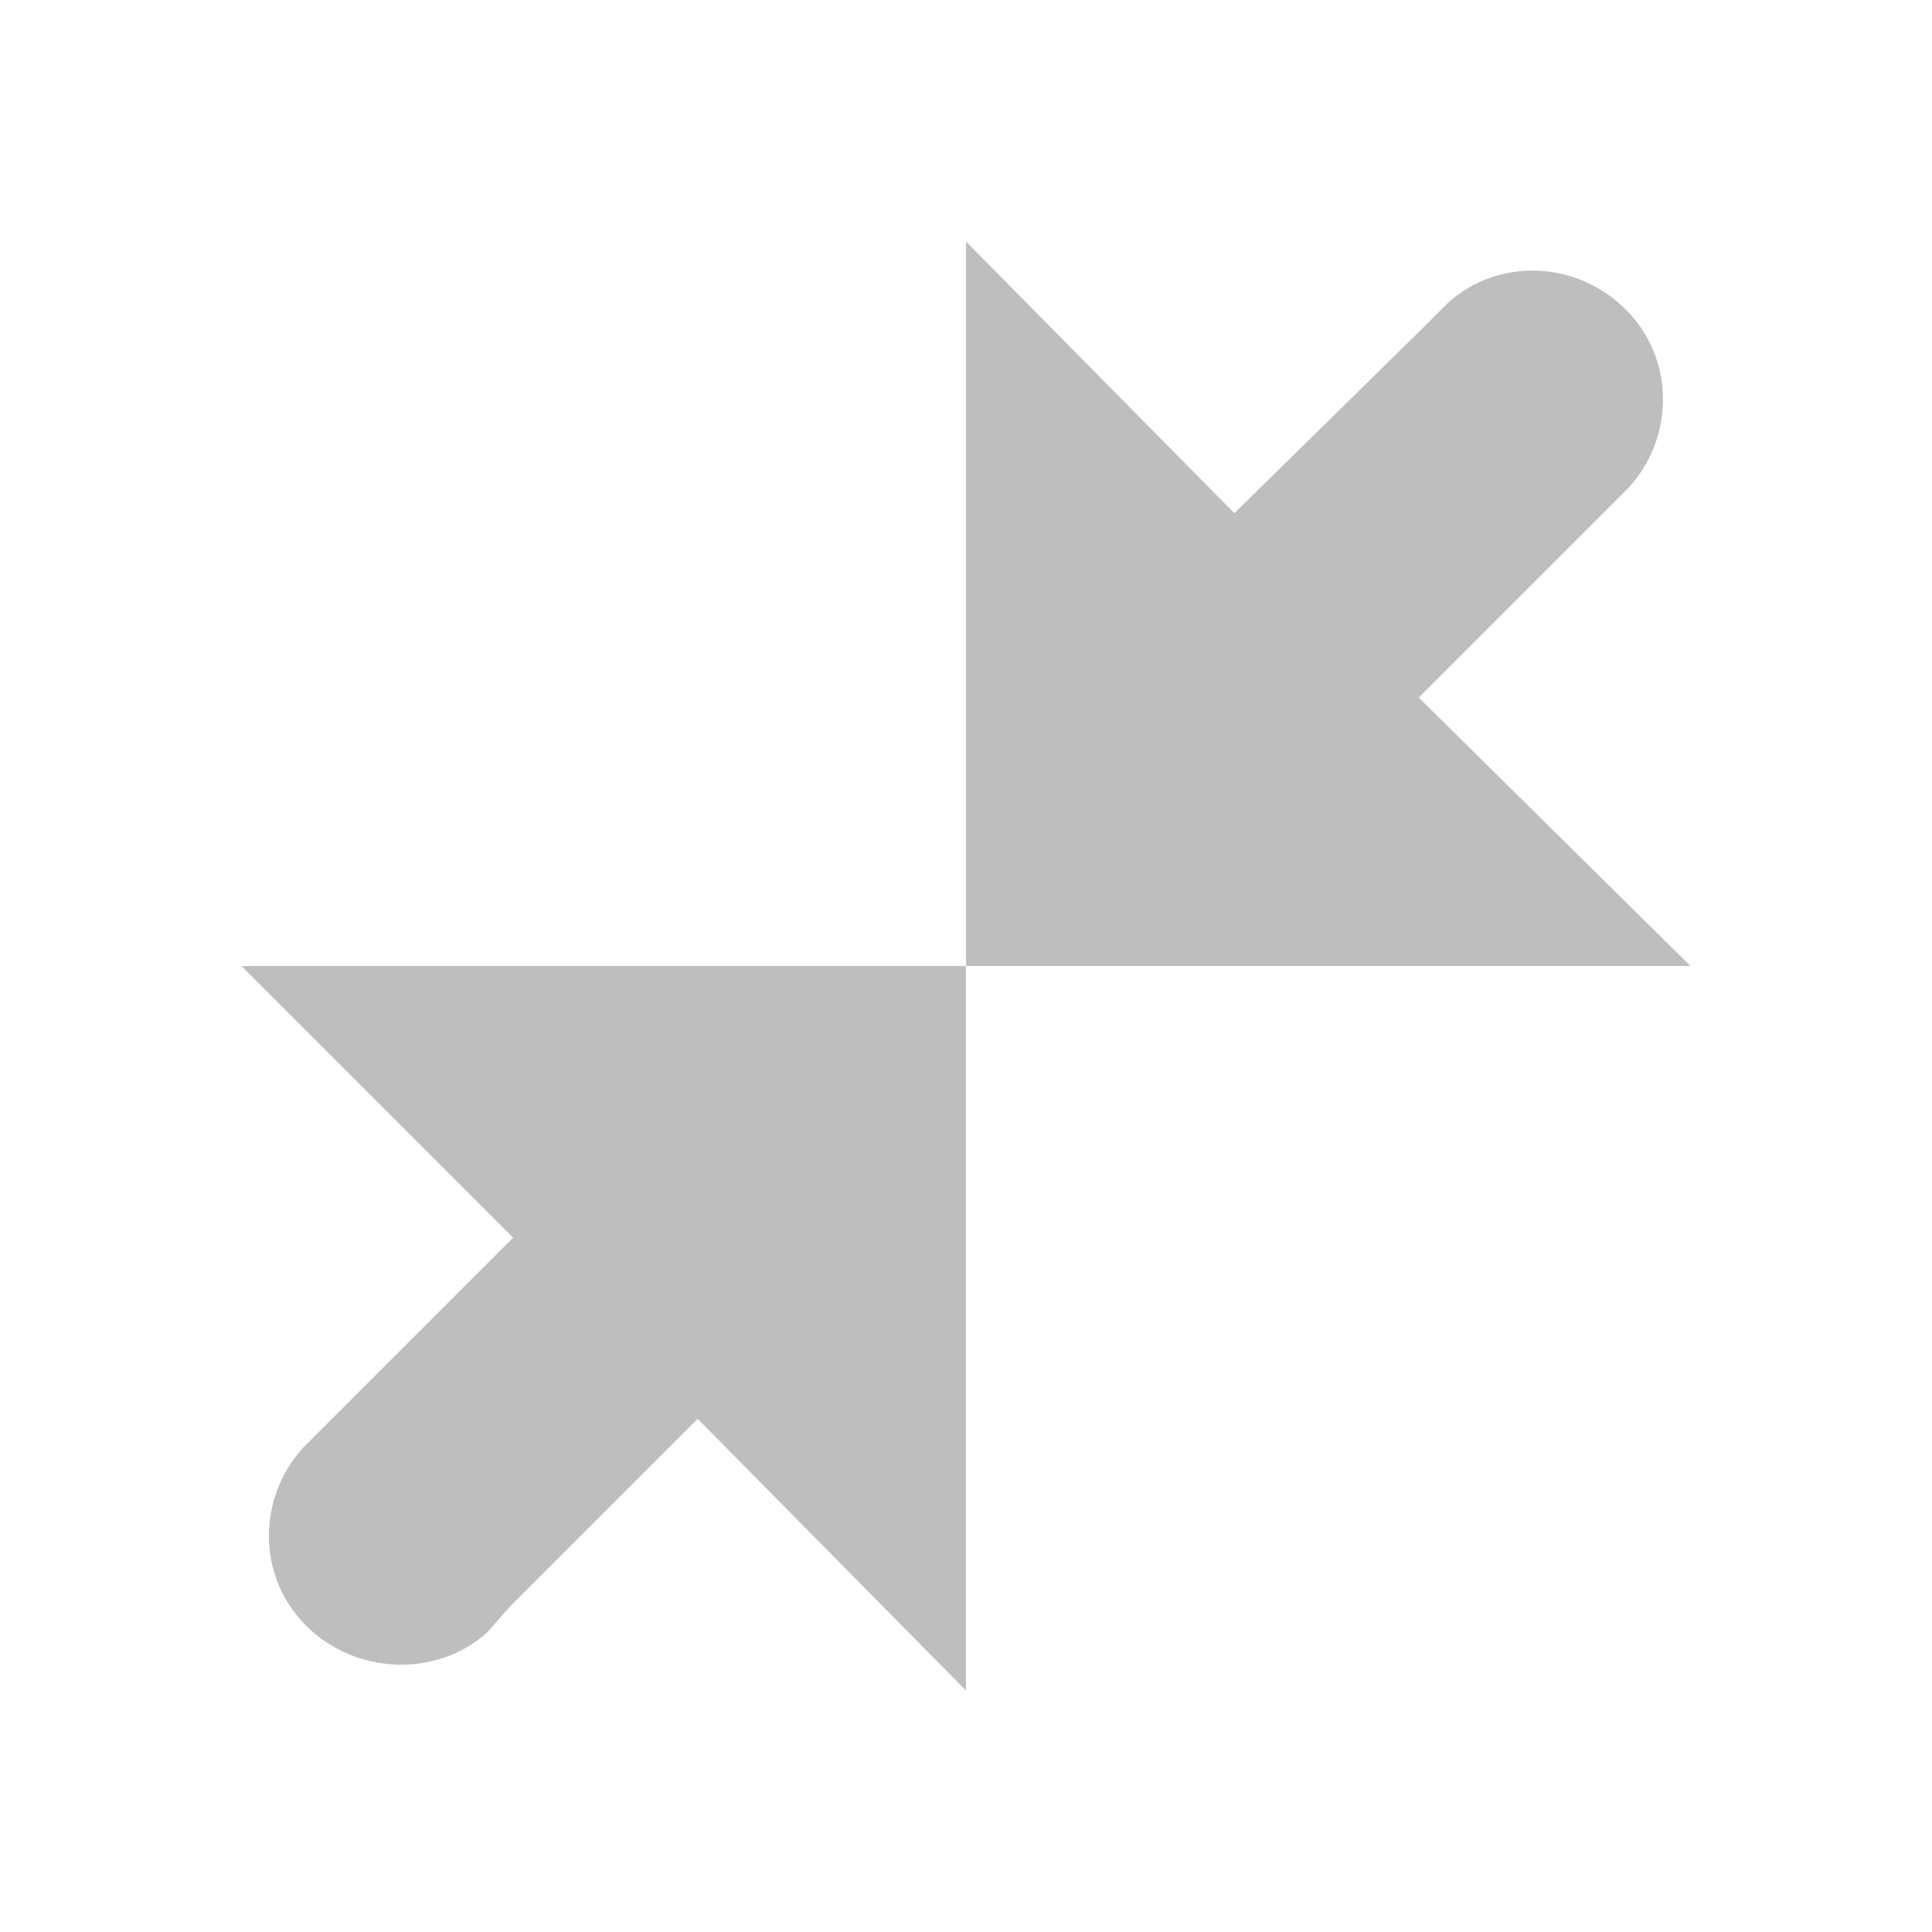
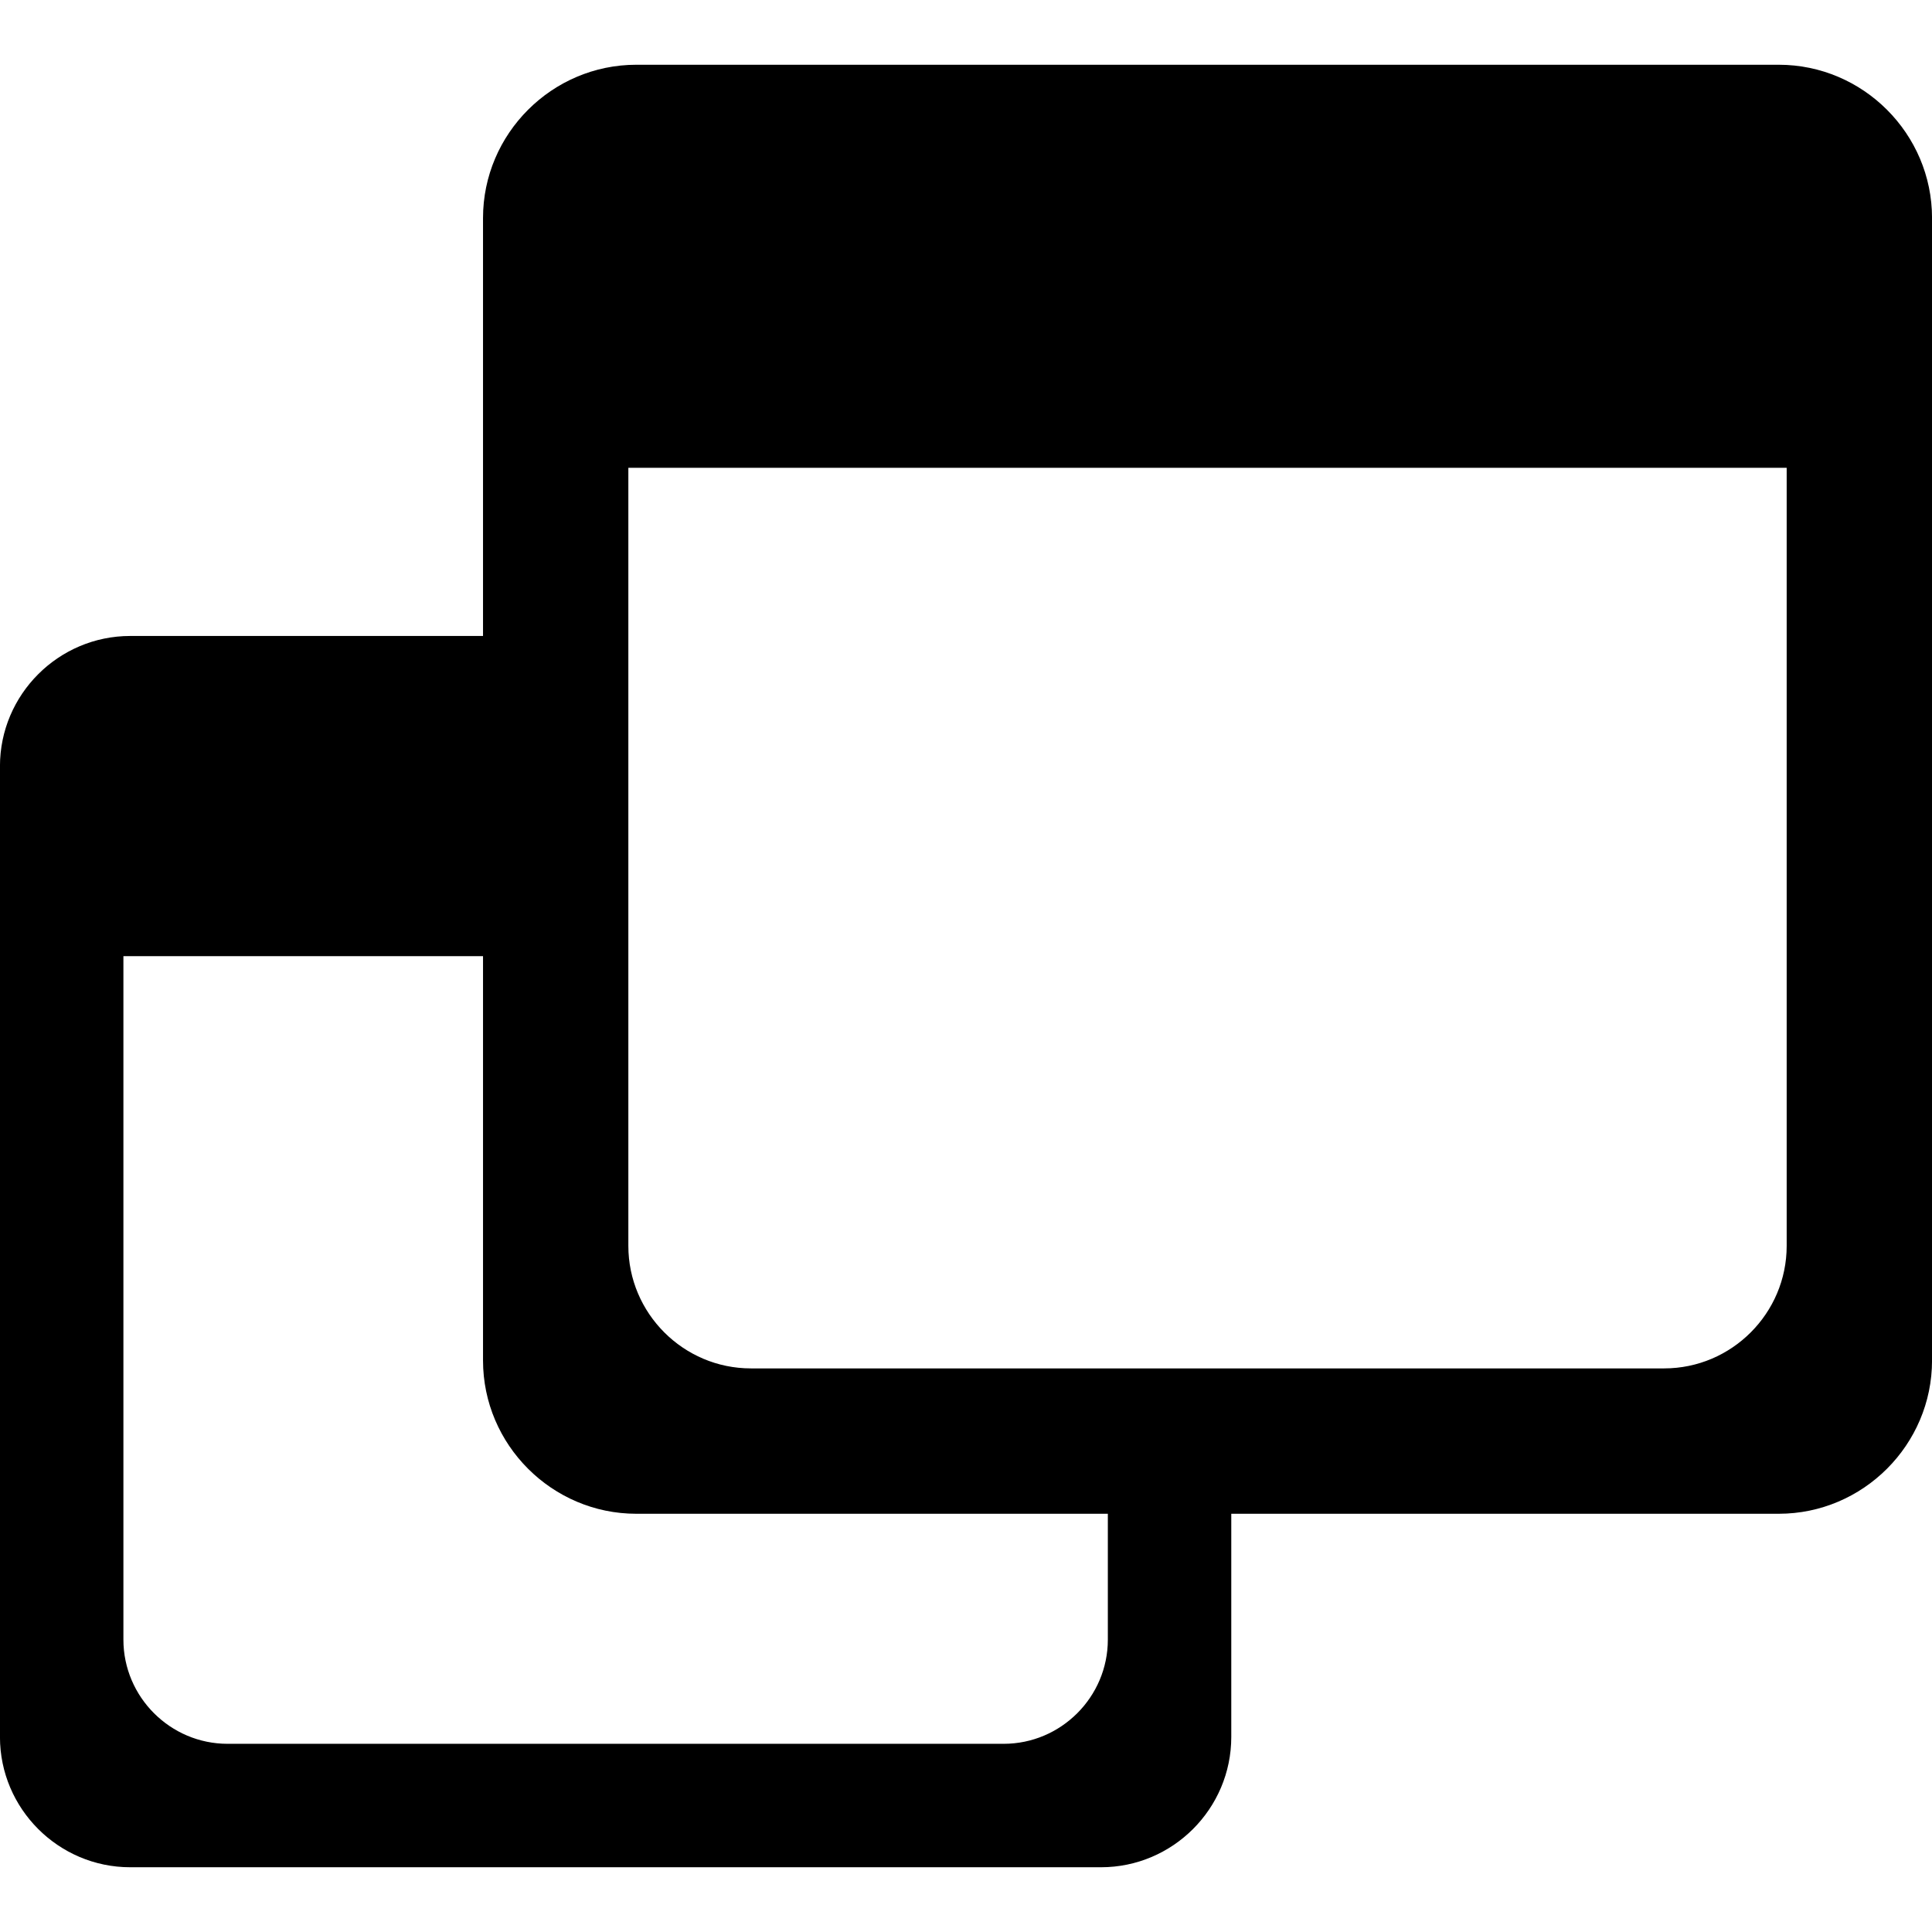
- <svg xmlns="http://www.w3.org/2000/svg" height="16" id="svg7384" version="1.1" width="16">
-   <defs id="defs7386">
-     <filter color-interpolation-filters="sRGB" id="filter7554">
-       <feBlend id="feBlend7556" in2="BackgroundImage" mode="darken" />
-     </filter>
-     <filter color-interpolation-filters="sRGB" id="filter7554-7">
-       <feBlend id="feBlend7556-6" in2="BackgroundImage" mode="darken" />
-     </filter>
-   </defs>
-   <g id="layer9" label="status" style="display:inline" transform="translate(-333.0004,-188)" />
-   <g id="layer10" style="display:inline" transform="translate(-333.0004,-188)" />
-   <g id="layer13" style="display:inline" transform="translate(-333.0004,-188)" />
-   <g id="layer14" transform="translate(-333.0004,-188)" />
-   <g id="layer15" style="display:inline" transform="translate(-333.0004,-188)" />
-   <g id="g71291" style="display:inline" transform="translate(-333.0004,-188)" />
-   <g id="layer12" style="display:inline" transform="translate(-333.0004,-188)">
-     <path d="m 347,196 -2.25,-2.223 1.714,-1.714 c 0.013,-0.013 0.015,-0.013 0.027,-0.027 0.381,-0.421 0.379,-1.068 -0.027,-1.473 -0.405,-0.405 -1.053,-0.434 -1.473,-0.054 l -0.214,0.214 -1.554,1.527 -2.223,-2.25 0,6 z" id="path2987-5" style="color:#bebebe;fill:#bebebe;fill-opacity:1;fill-rule:nonzero;stroke:none;stroke-width:1;marker:none;visibility:visible;display:inline;overflow:visible;enable-background:accumulate" />
-     <path d="m 341,202 0,-6 -6,0 2.25,2.25 -1.714,1.714 c -0.013,0.013 -0.015,0.013 -0.027,0.027 -0.381,0.421 -0.379,1.068 0.027,1.473 0.405,0.405 1.079,0.434 1.5,0.054 l 0.188,-0.214 1.554,-1.554 z" id="path3288-51-5-6" style="color:#bebebe;fill:#bebebe;fill-opacity:1;fill-rule:nonzero;stroke:none;stroke-width:1;marker:none;visibility:visible;display:inline;overflow:visible;enable-background:accumulate" />
-   </g>
+ <svg xmlns="http://www.w3.org/2000/svg" width="64" height="64" viewBox="0 0 640 640" shape-rendering="geometricPrecision" text-rendering="geometricPrecision" image-rendering="optimizeQuality" fill-rule="evenodd" clip-rule="evenodd">
+   <path d="M43.134 210.676h116.872V72.225c0-27.922      22.855-50.776      50.777-50.776h378.453c27.921      0 50.776 22.854 50.776 50.776v378.453c0 27.922-22.855      50.776-50.776 50.776h-181.36v73.95c0 23.752-19.394      43.146-43.147 43.146H43.134c-23.752      0-43.146-19.394-43.146-43.146V253.82c0-23.752 19.394-43.146      43.146-43.146zM160.006 316.74H40.88v226.408c0 18.992 15.52      34.512 34.513 34.512h257.082c18.992 0 34.512-15.52      34.512-34.512v-41.693H210.783c-27.922 0-50.776-22.855-50.776-50.777V316.74zm431.852-161.778H208.15v257.755c0      22.335 18.249 40.583 40.595 40.583h302.531c22.335 0 40.584-18.248 40.584-40.583V154.962z" />
</svg>
